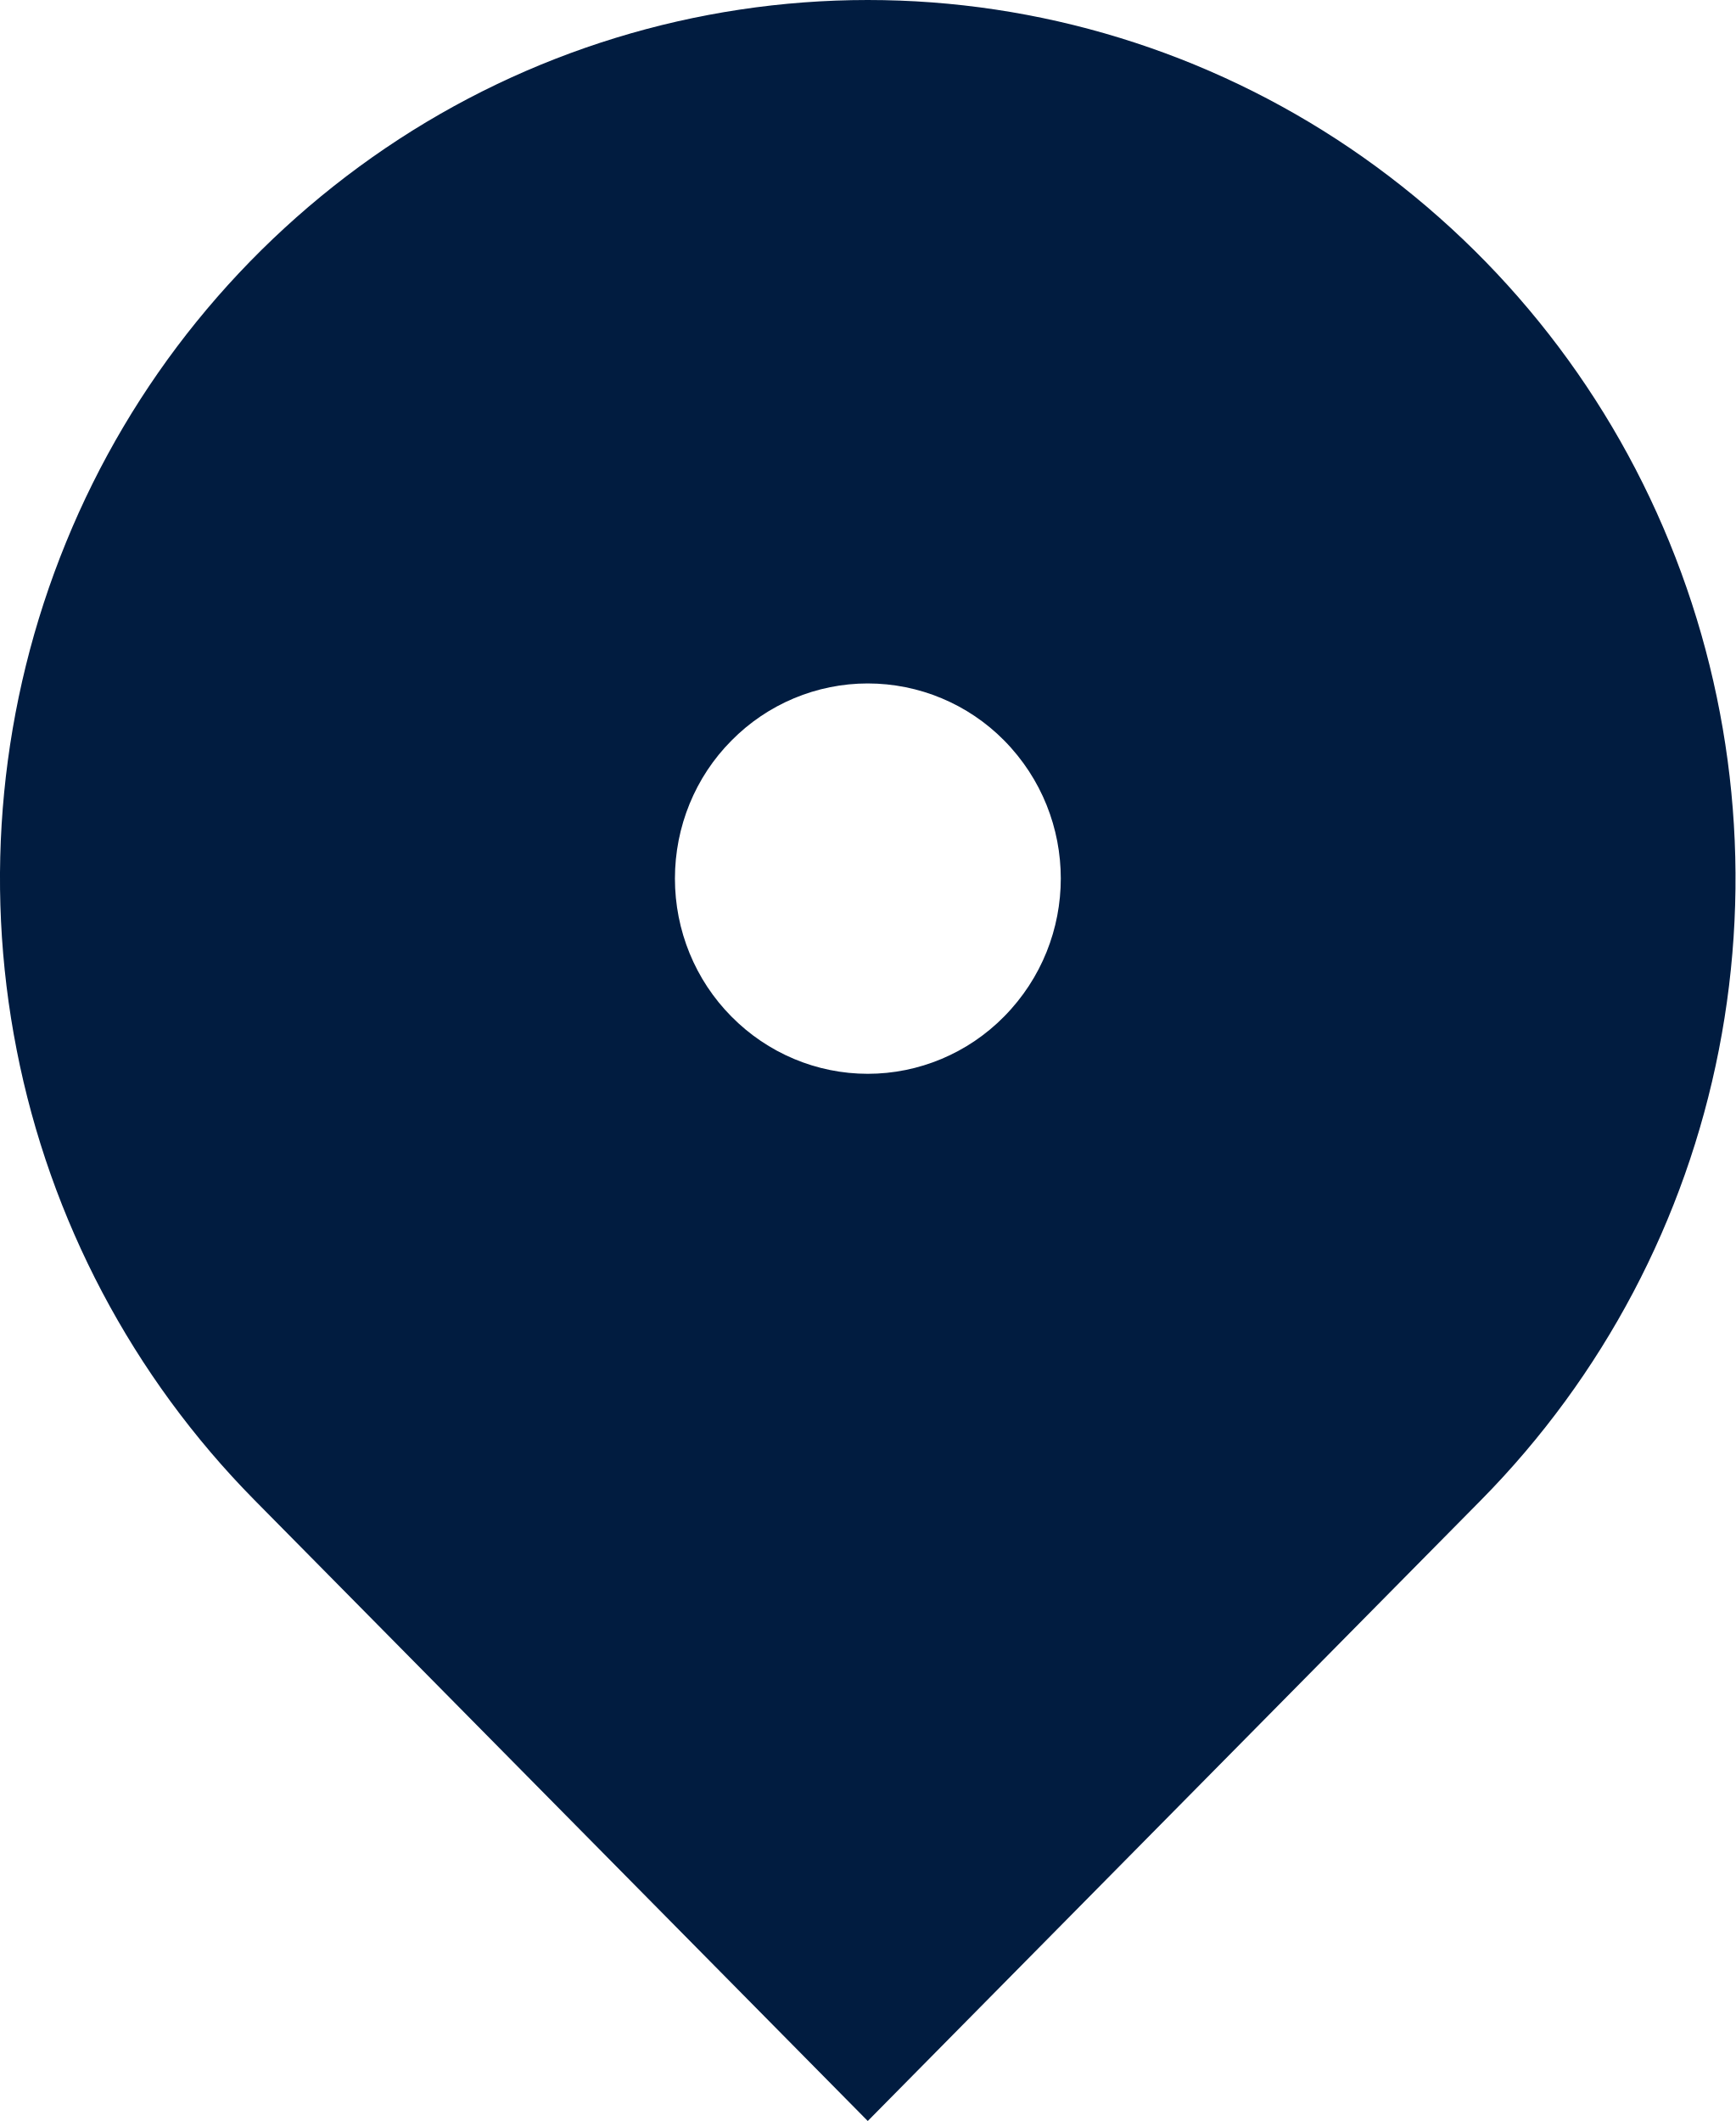
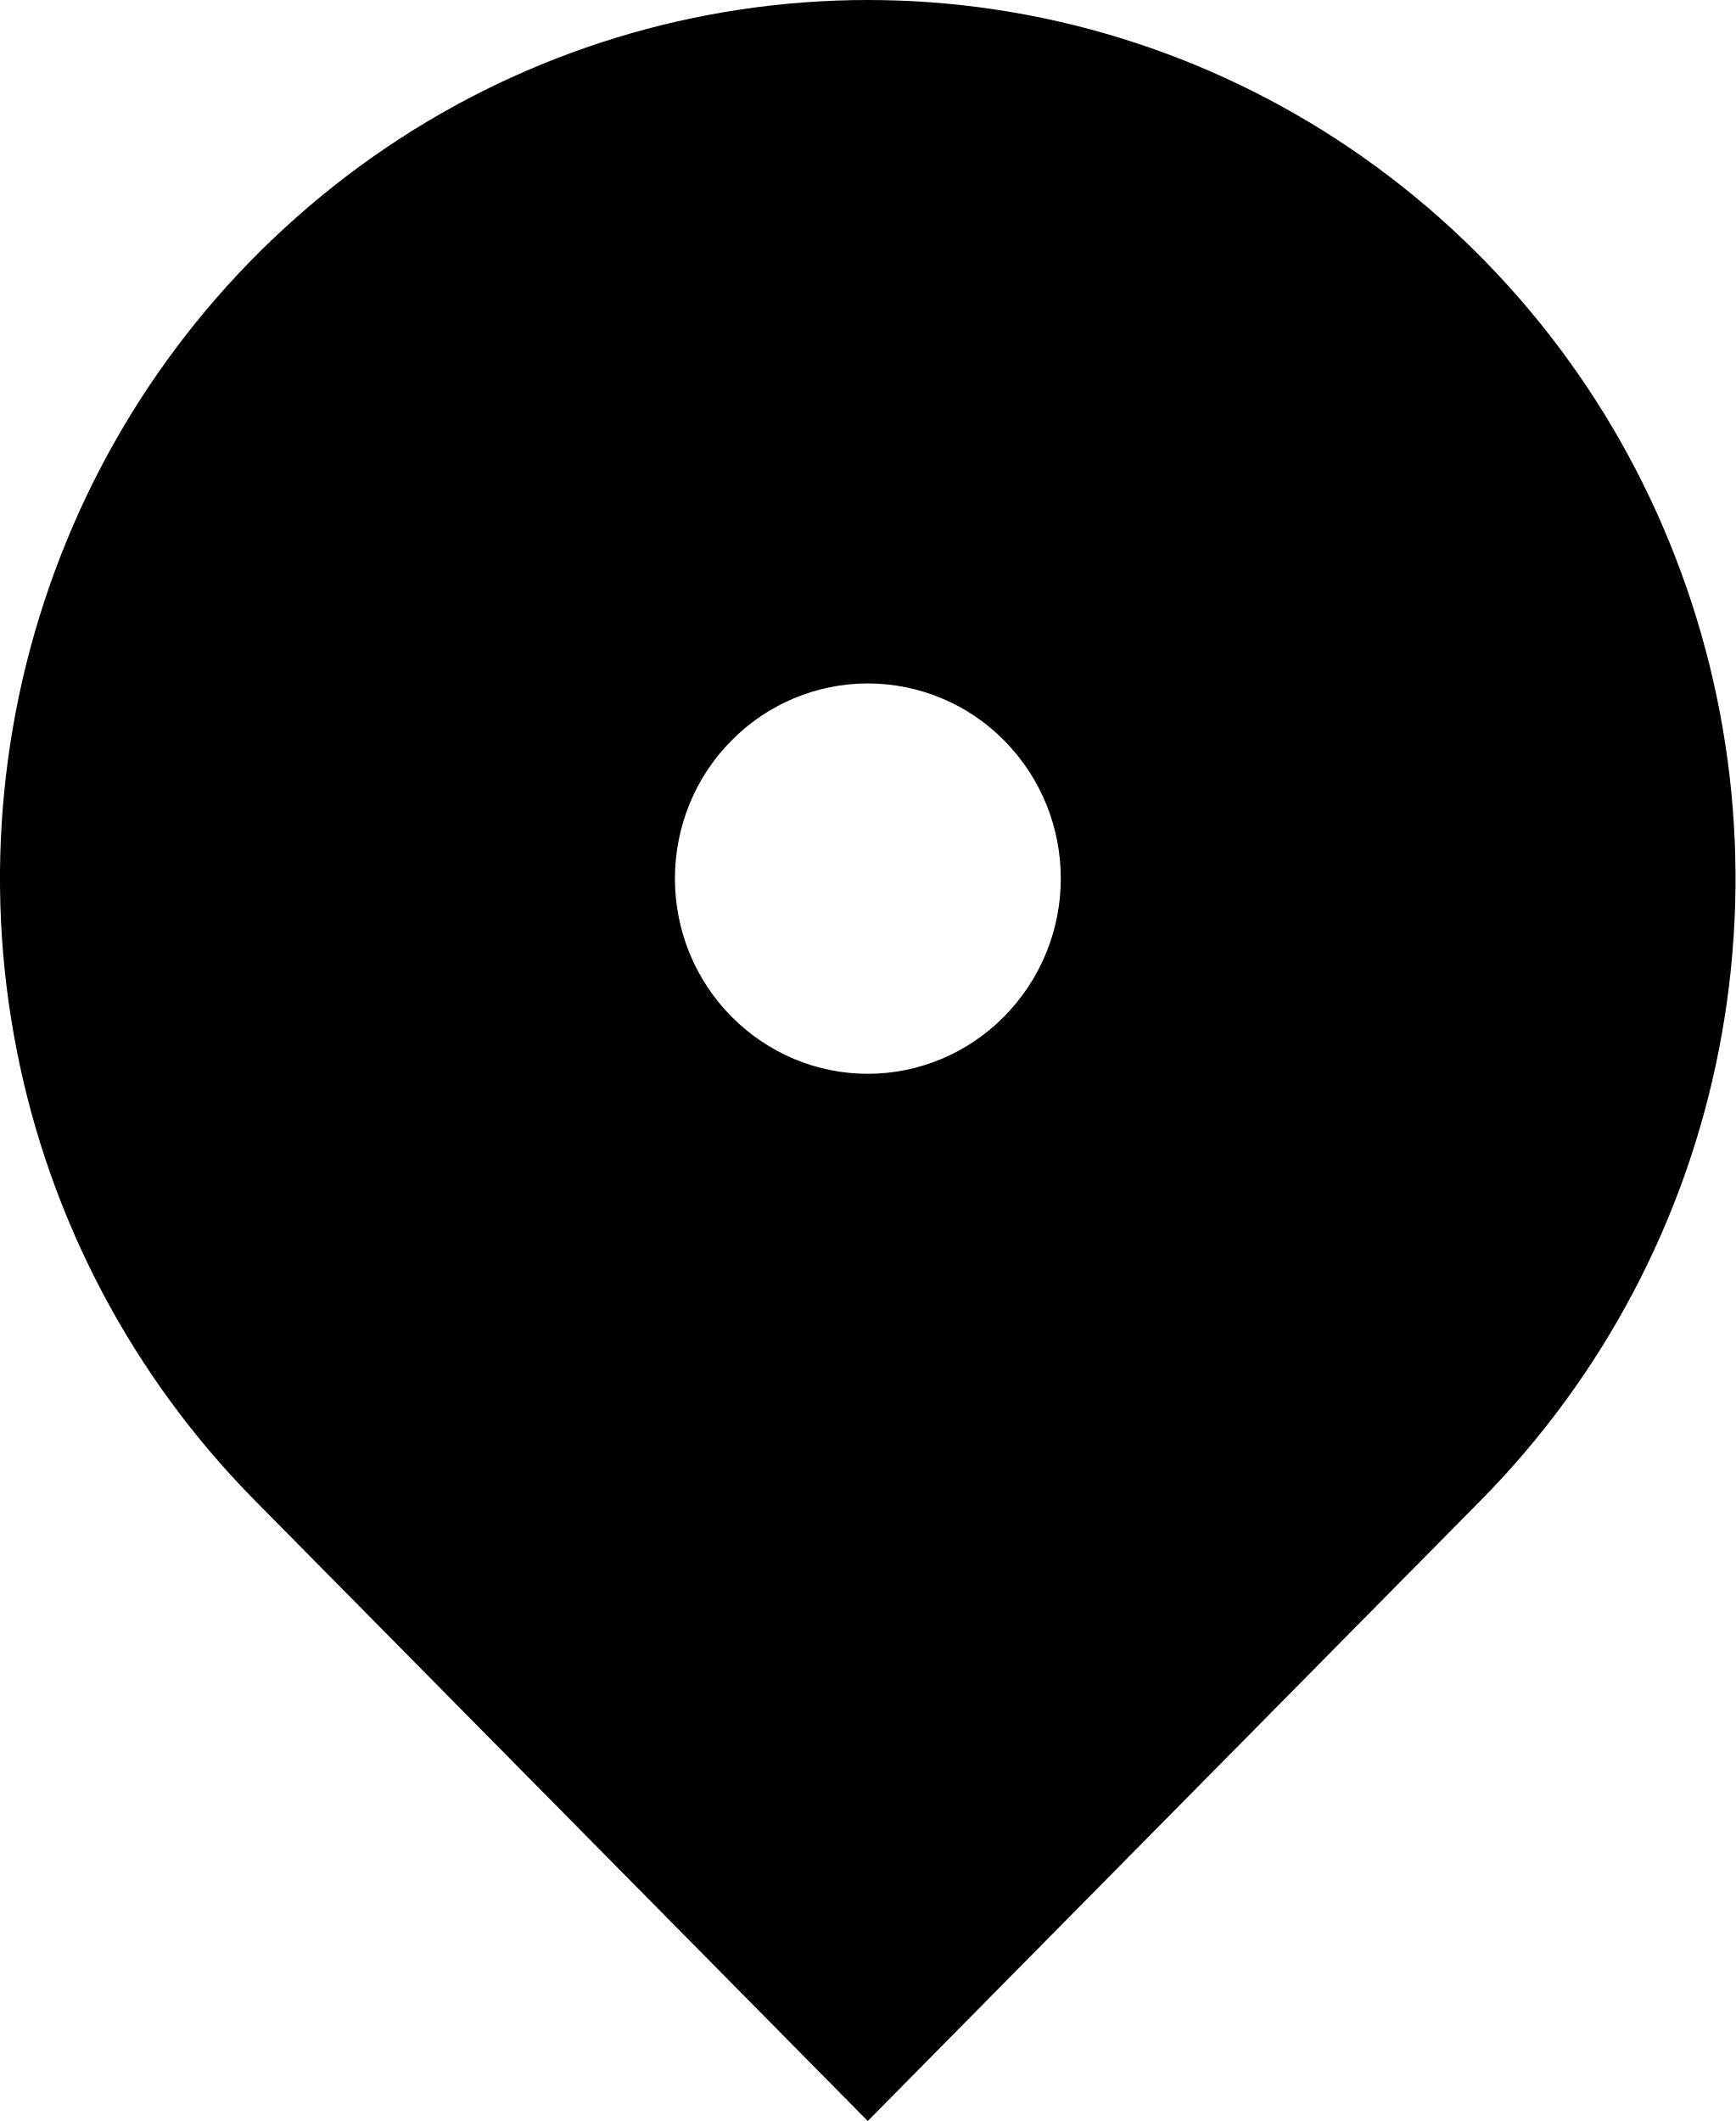
- <svg xmlns="http://www.w3.org/2000/svg" width="18" height="22" viewBox="0 0 18 22" fill="none">
-   <path d="M15.364 15.556 9 22l-6.364-6.444a9.149 9.149 0 0 1-2.463-4.665 9.219 9.219 0 0 1 .512-5.266A9.09 9.09 0 0 1 4 1.535 8.921 8.921 0 0 1 9 0c1.78 0 3.52.534 5 1.536a9.089 9.089 0 0 1 3.315 4.09 9.22 9.22 0 0 1 .512 5.264 9.149 9.149 0 0 1-2.463 4.666ZM9 11.138c.53 0 1.04-.214 1.414-.594a2.038 2.038 0 0 0 0-2.864A1.988 1.988 0 0 0 9 7.089c-.53 0-1.04.213-1.414.593C7.21 8.06 7 8.576 7 9.113c0 .537.21 1.052.586 1.431.375.38.884.594 1.414.594Z" fill="#011C40" />
+ <svg xmlns="http://www.w3.org/2000/svg" width="18" height="22" viewBox="0 0 18 22">
+   <path d="M15.364 15.556 9 22l-6.364-6.444a9.149 9.149 0 0 1-2.463-4.665 9.219 9.219 0 0 1 .512-5.266A9.09 9.09 0 0 1 4 1.535 8.921 8.921 0 0 1 9 0c1.78 0 3.52.534 5 1.536a9.089 9.089 0 0 1 3.315 4.09 9.22 9.22 0 0 1 .512 5.264 9.149 9.149 0 0 1-2.463 4.666ZM9 11.138c.53 0 1.04-.214 1.414-.594a2.038 2.038 0 0 0 0-2.864A1.988 1.988 0 0 0 9 7.089c-.53 0-1.04.213-1.414.593C7.21 8.06 7 8.576 7 9.113c0 .537.21 1.052.586 1.431.375.38.884.594 1.414.594Z" />
</svg>
